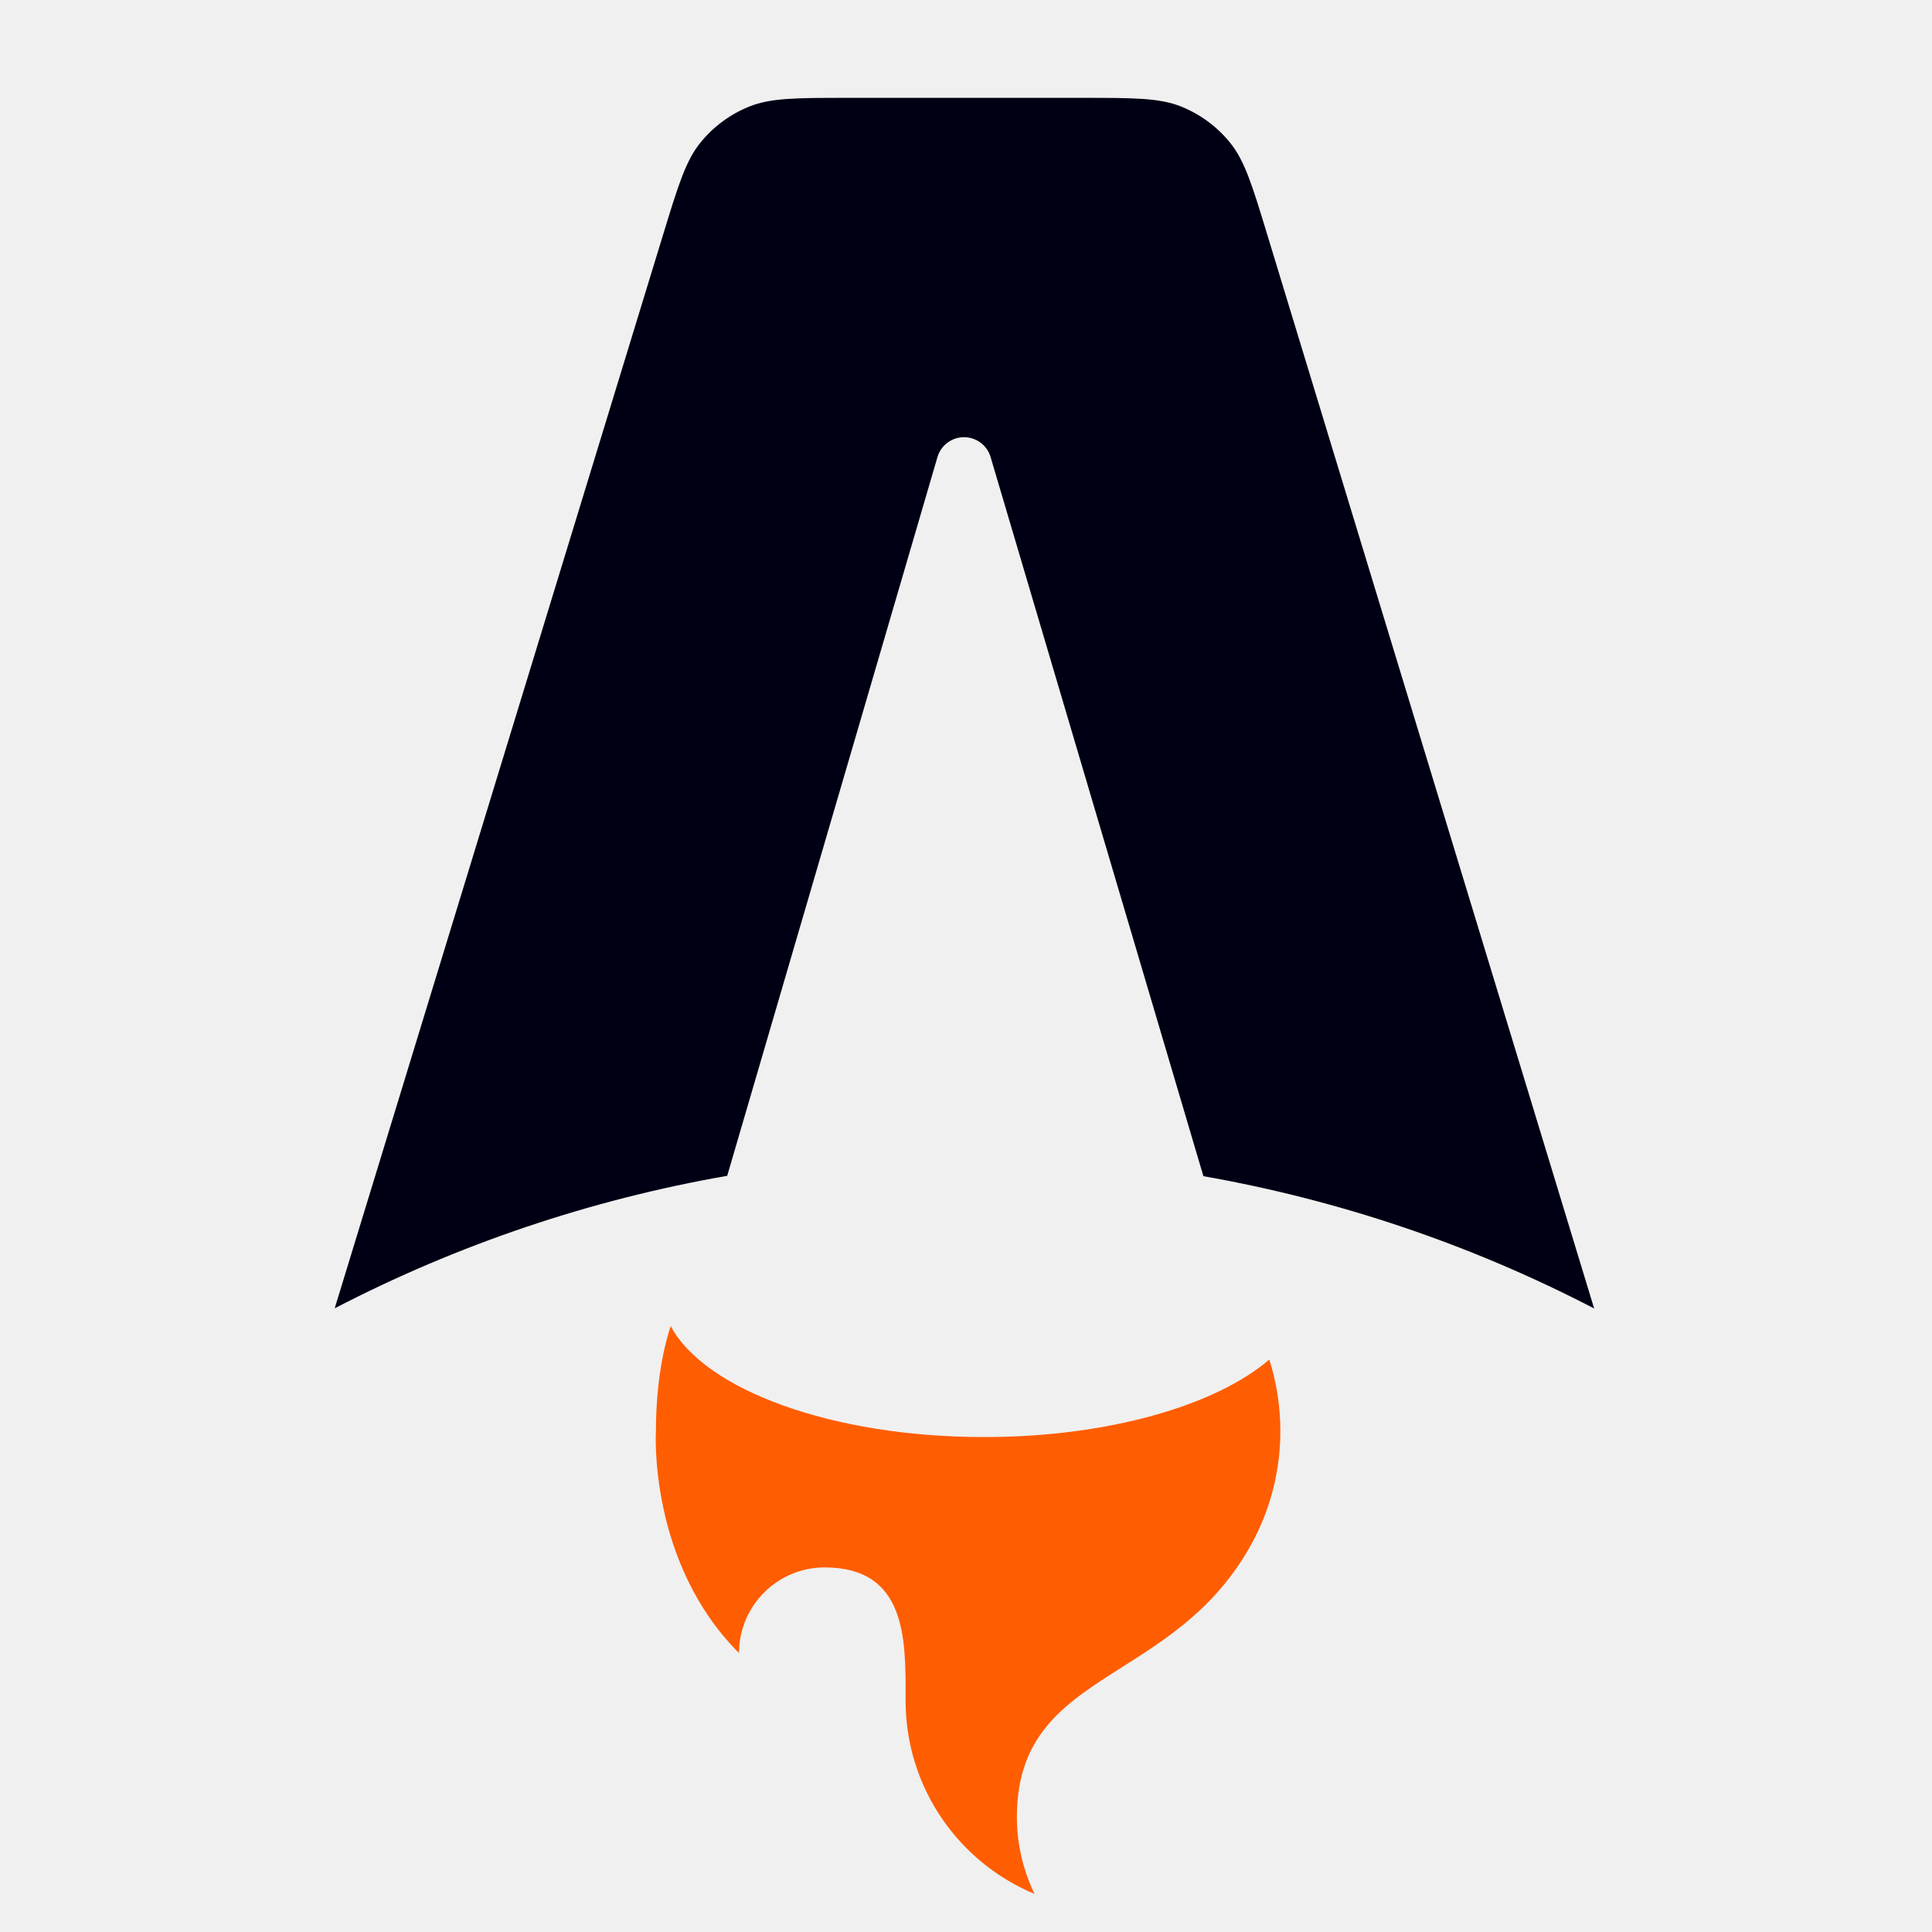
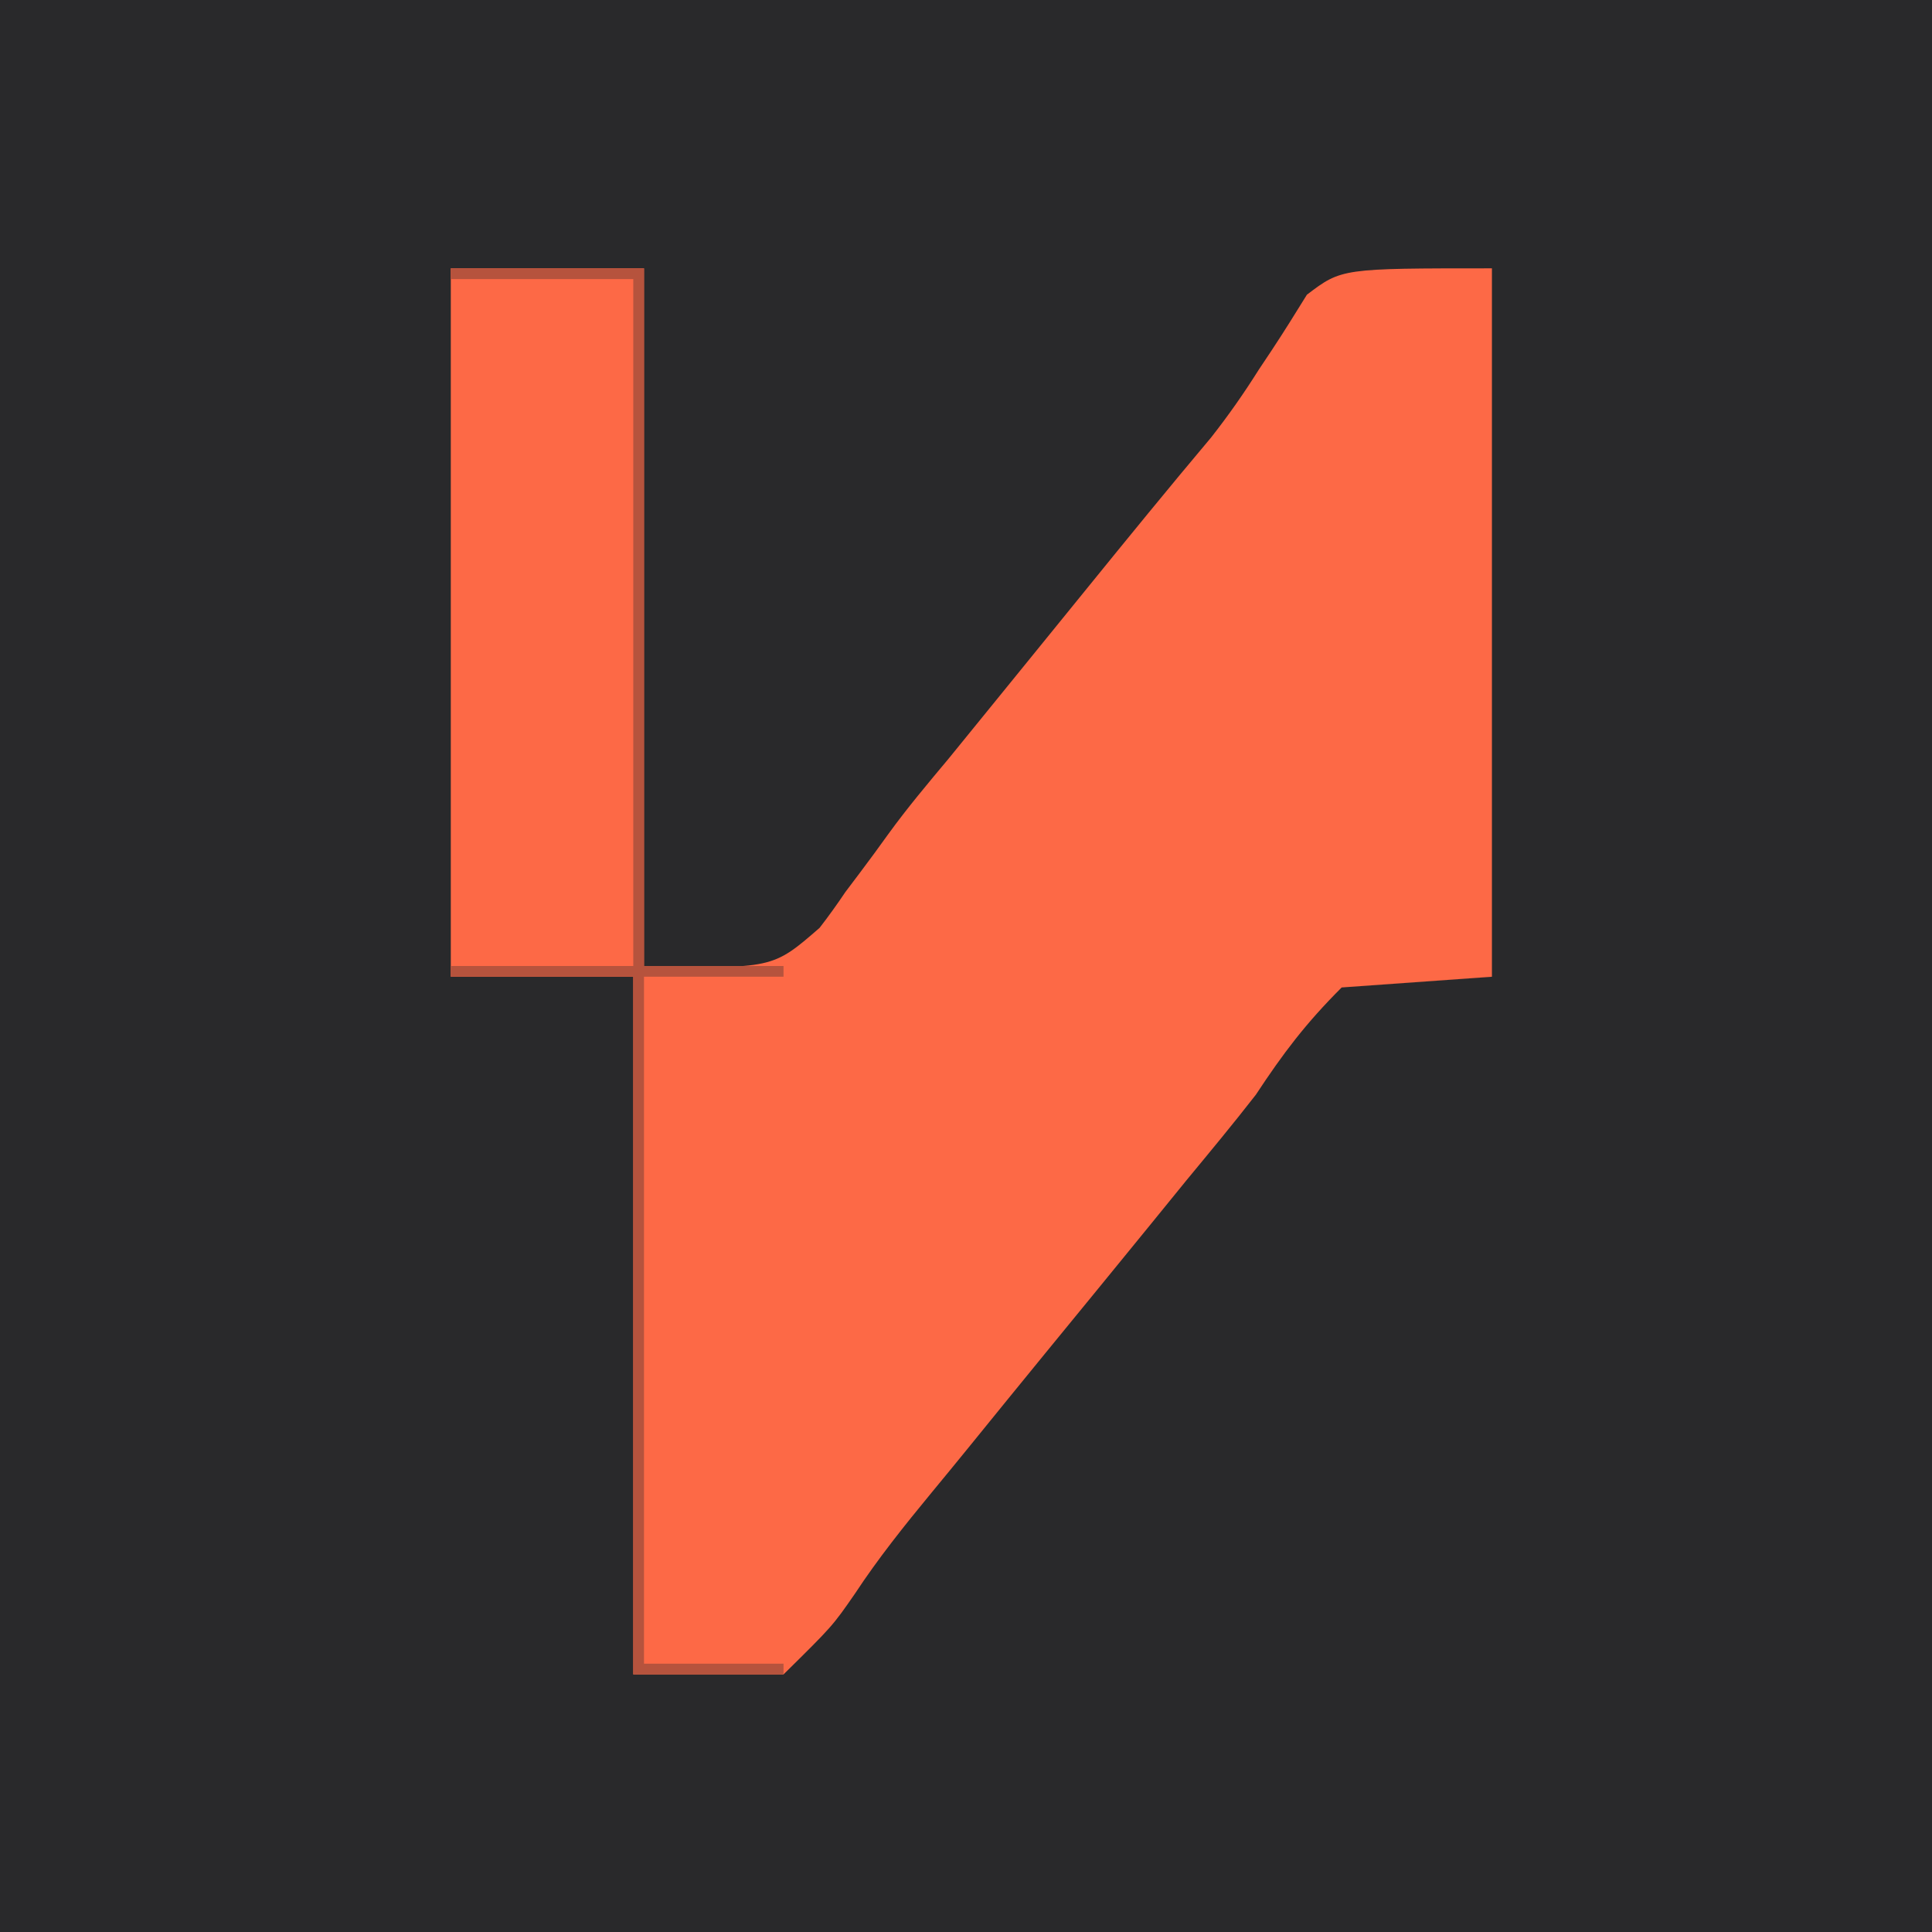
- <svg xmlns="http://www.w3.org/2000/svg" width="256" height="256" fill="none">
-   <style>
-         #flame { fill: #FF5D01; }
-         #a { fill: #000014; }
-         @media (prefers-color-scheme: dark) {
-             #a { fill: #fff; }
-         }
-     </style>
-   <path id="a" fill-rule="evenodd" clip-rule="evenodd" d="M163.008 18.929c1.944 2.413 2.935 5.67 4.917 12.181l43.309 142.27a180.277 180.277 0 00-51.778-17.53l-28.198-95.29a3.67 3.67 0 00-7.042.01l-27.857 95.232a180.225 180.225 0 00-52.01 17.557l43.52-142.281c1.99-6.502 2.983-9.752 4.927-12.16a15.999 15.999 0 016.484-4.798c2.872-1.154 6.271-1.154 13.07-1.154h31.085c6.807 0 10.211 0 13.086 1.157a16.004 16.004 0 016.487 4.806z" />
-   <path id="flame" fill-rule="evenodd" clip-rule="evenodd" d="M168.19 180.151c-7.139 6.105-21.39 10.268-37.804 10.268-20.147 0-37.033-6.272-41.513-14.707-1.602 4.835-1.961 10.367-1.961 13.902 0 0-1.056 17.355 11.015 29.426 0-6.268 5.081-11.349 11.349-11.349 10.743 0 10.731 9.373 10.721 16.977v.679c0 11.542 7.054 21.436 17.086 25.606a23.27 23.27 0 01-2.339-10.2c0-11.008 6.463-15.107 13.974-19.87 5.976-3.79 12.616-8.001 17.192-16.449a31.024 31.024 0 003.743-14.82c0-3.299-.513-6.479-1.463-9.463z" />
+ <svg xmlns="http://www.w3.org/2000/svg" version="1.1" width="180" height="180">
+   <path d="M0 0 C59.4 0 118.8 0 180 0 C180 59.4 180 118.8 180 180 C120.6 180 61.2 180 0 180 C0 120.6 0 61.2 0 0 Z " fill="#29292B" transform="translate(0,0)" />
+   <path d="M0 0 C5.94 0 11.88 0 18 0 C18 21.45 18 42.9 18 65 C29.972 65.261 29.972 65.261 34.359 61.445 C35.195 60.367 35.991 59.258 36.75 58.125 C37.194 57.536 37.638 56.946 38.096 56.339 C38.999 55.14 39.888 53.931 40.761 52.71 C42.524 50.277 44.447 47.991 46.375 45.688 C47.918 43.793 49.46 41.897 51 40 C52.044 38.715 53.089 37.43 54.133 36.145 C55.821 34.067 57.509 31.989 59.196 29.91 C63.048 25.164 66.908 20.427 70.844 15.75 C72.475 13.67 73.88 11.663 75.281 9.438 C75.683 8.835 76.084 8.233 76.497 7.612 C77.619 5.916 78.692 4.187 79.762 2.457 C83 0 83 0 97 0 C97 21.78 97 43.56 97 66 C92.38 66.33 87.76 66.66 83 67 C79.638 70.362 77.568 73.105 75 77 C72.908 79.69 70.734 82.311 68.562 84.938 C67.427 86.331 66.293 87.726 65.16 89.121 C61.906 93.118 58.641 97.107 55.375 101.094 C52.978 104.026 50.588 106.964 48.203 109.906 C47.073 111.296 45.936 112.682 44.795 114.062 C42.275 117.121 39.84 120.157 37.66 123.469 C35.562 126.5 35.562 126.5 31 131 C26.38 131 21.76 131 17 131 C17 109.55 17 88.1 17 66 C11.39 66 5.78 66 0 66 C0 44.22 0 22.44 0 0 Z " fill="#FD6946" transform="translate(42,25)" />
+   <path d="M0 0 C5.94 0 11.88 0 18 0 C18 21.45 18 42.9 18 65 C22.29 65 26.58 65 31 65 C31 65.33 31 65.66 31 66 C26.71 66 22.42 66 18 66 C18 87.12 18 108.24 18 130 C22.29 130 26.58 130 31 130 C31 130.33 31 130.66 31 131 C26.38 131 21.76 131 17 131 C17 109.55 17 88.1 17 66 C11.39 66 5.78 66 0 66 C0 65.67 0 65.34 0 65 C5.61 65 11.22 65 17 65 C17 43.88 17 22.76 17 1 C11.39 1 5.78 1 0 1 C0 0.67 0 0.34 0 0 Z " fill="#B6533D" transform="translate(42,25)" />
</svg>
